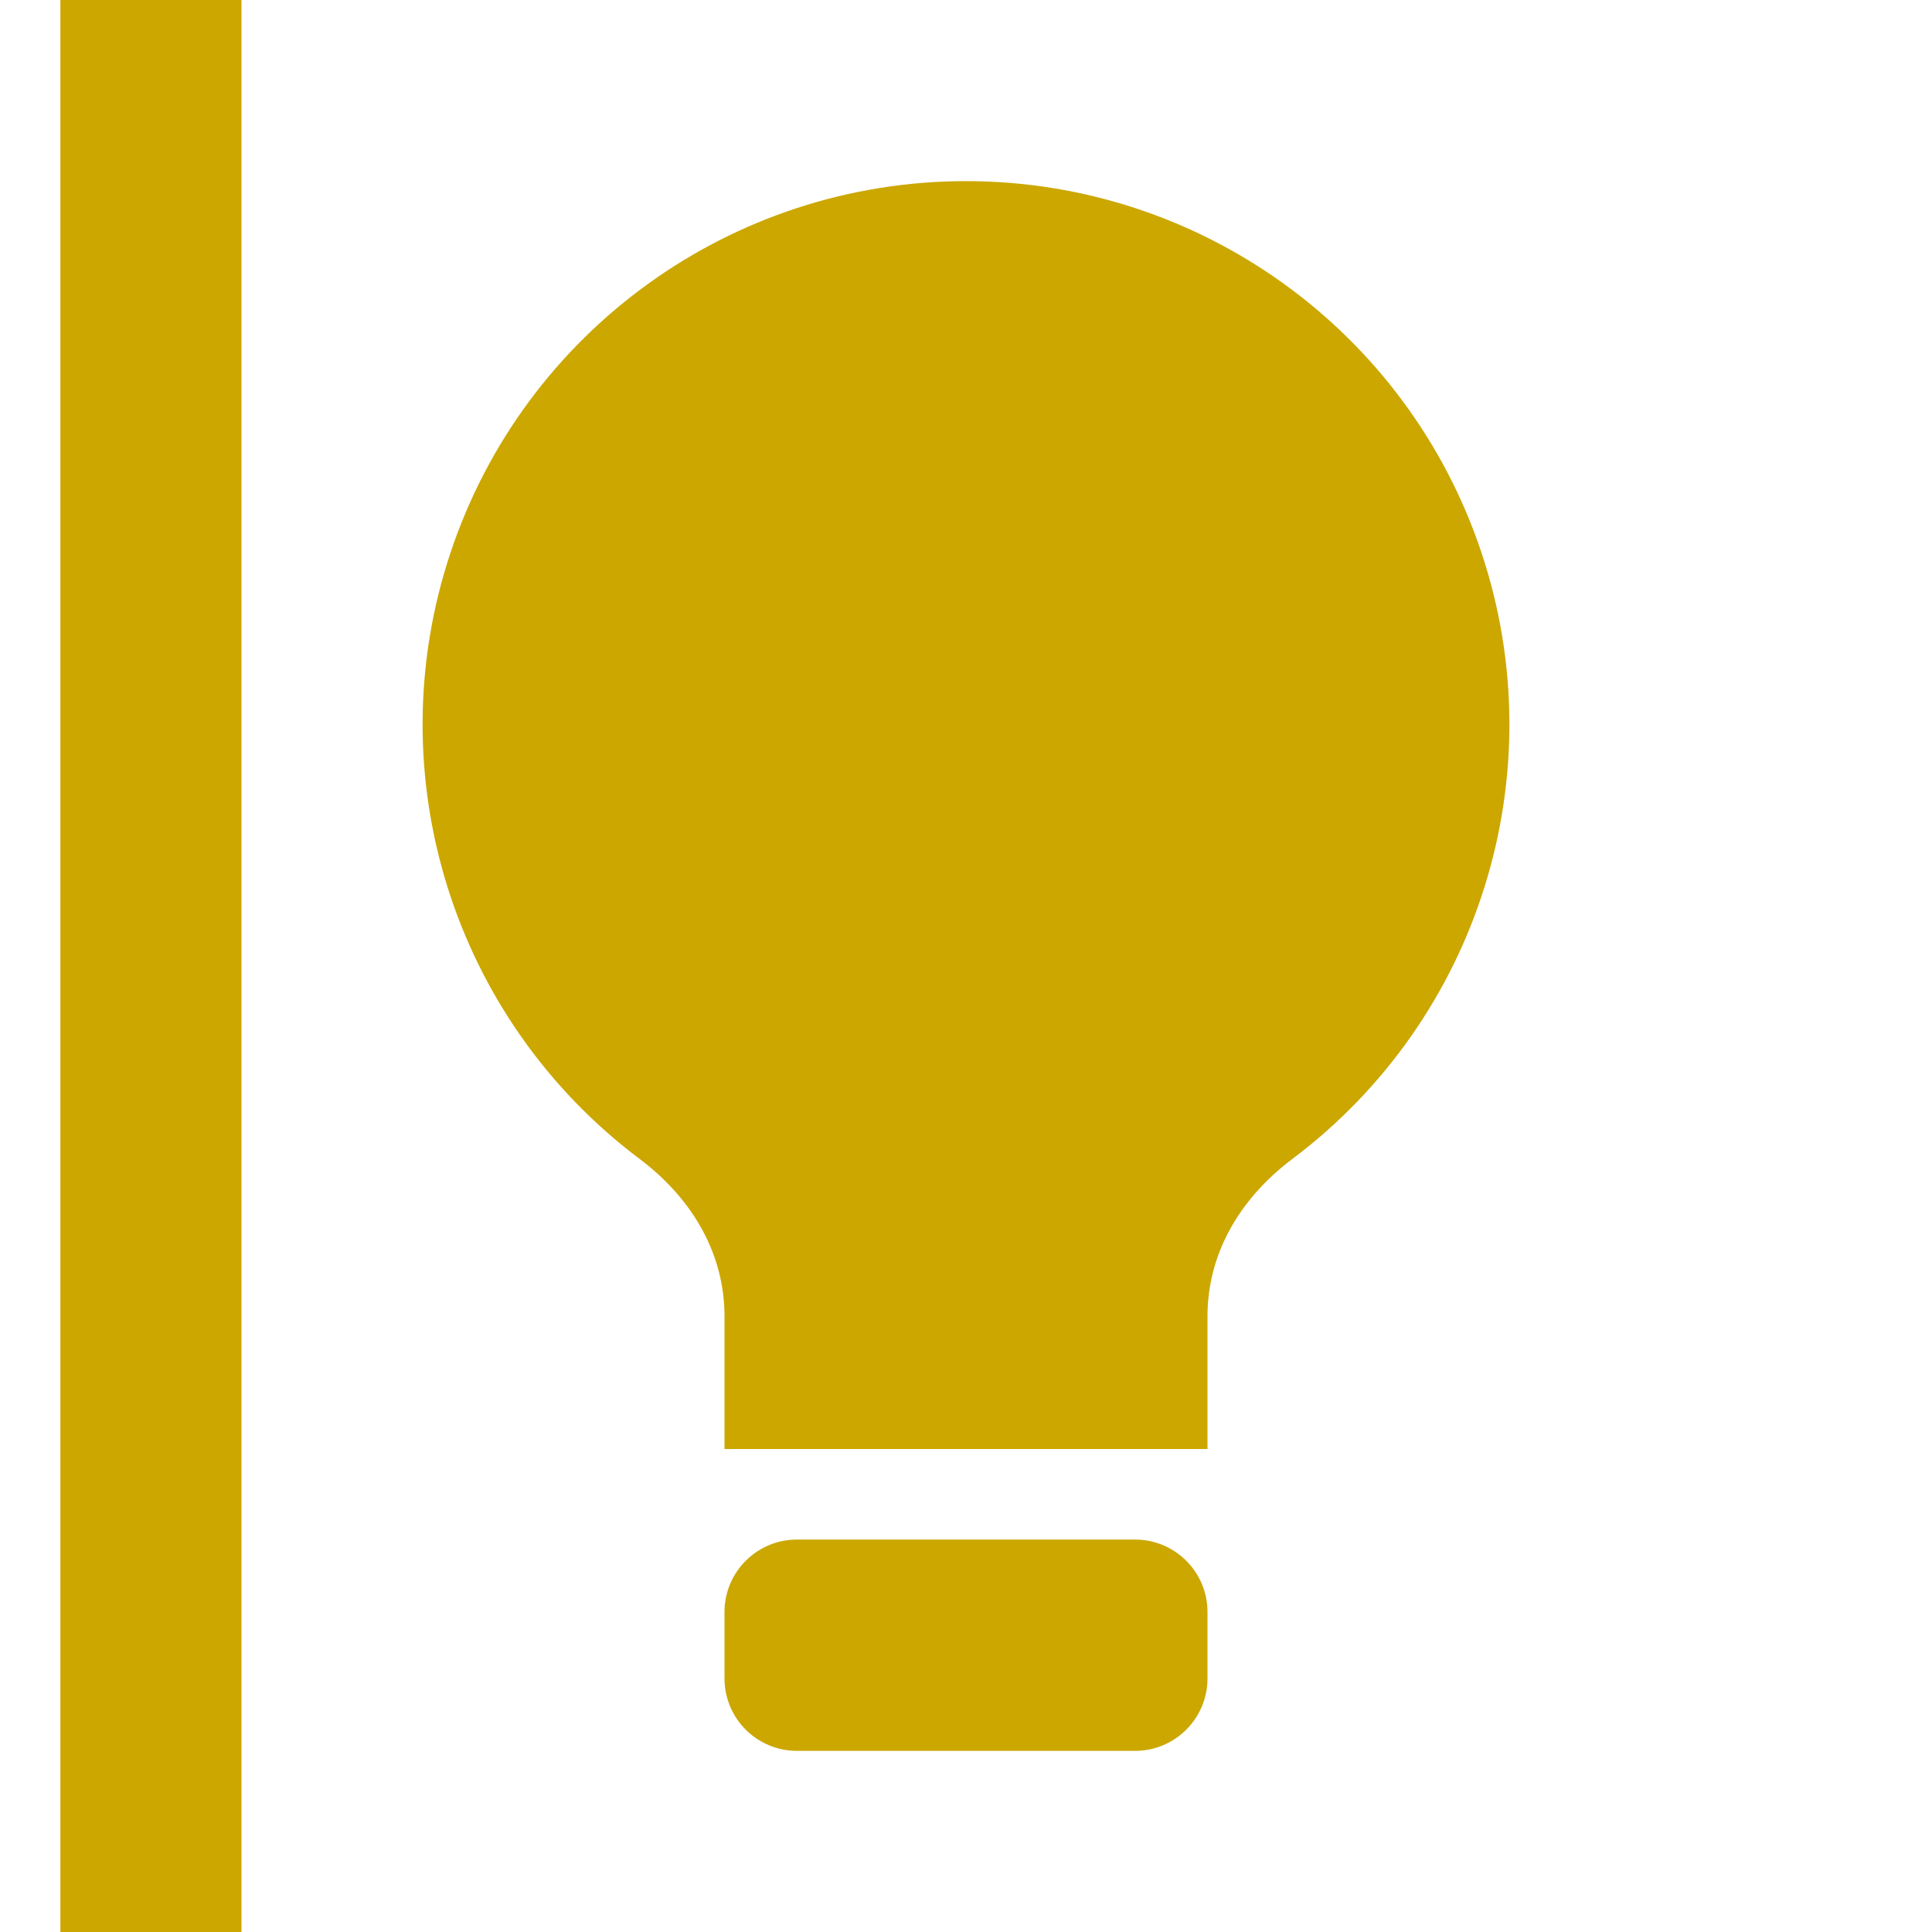
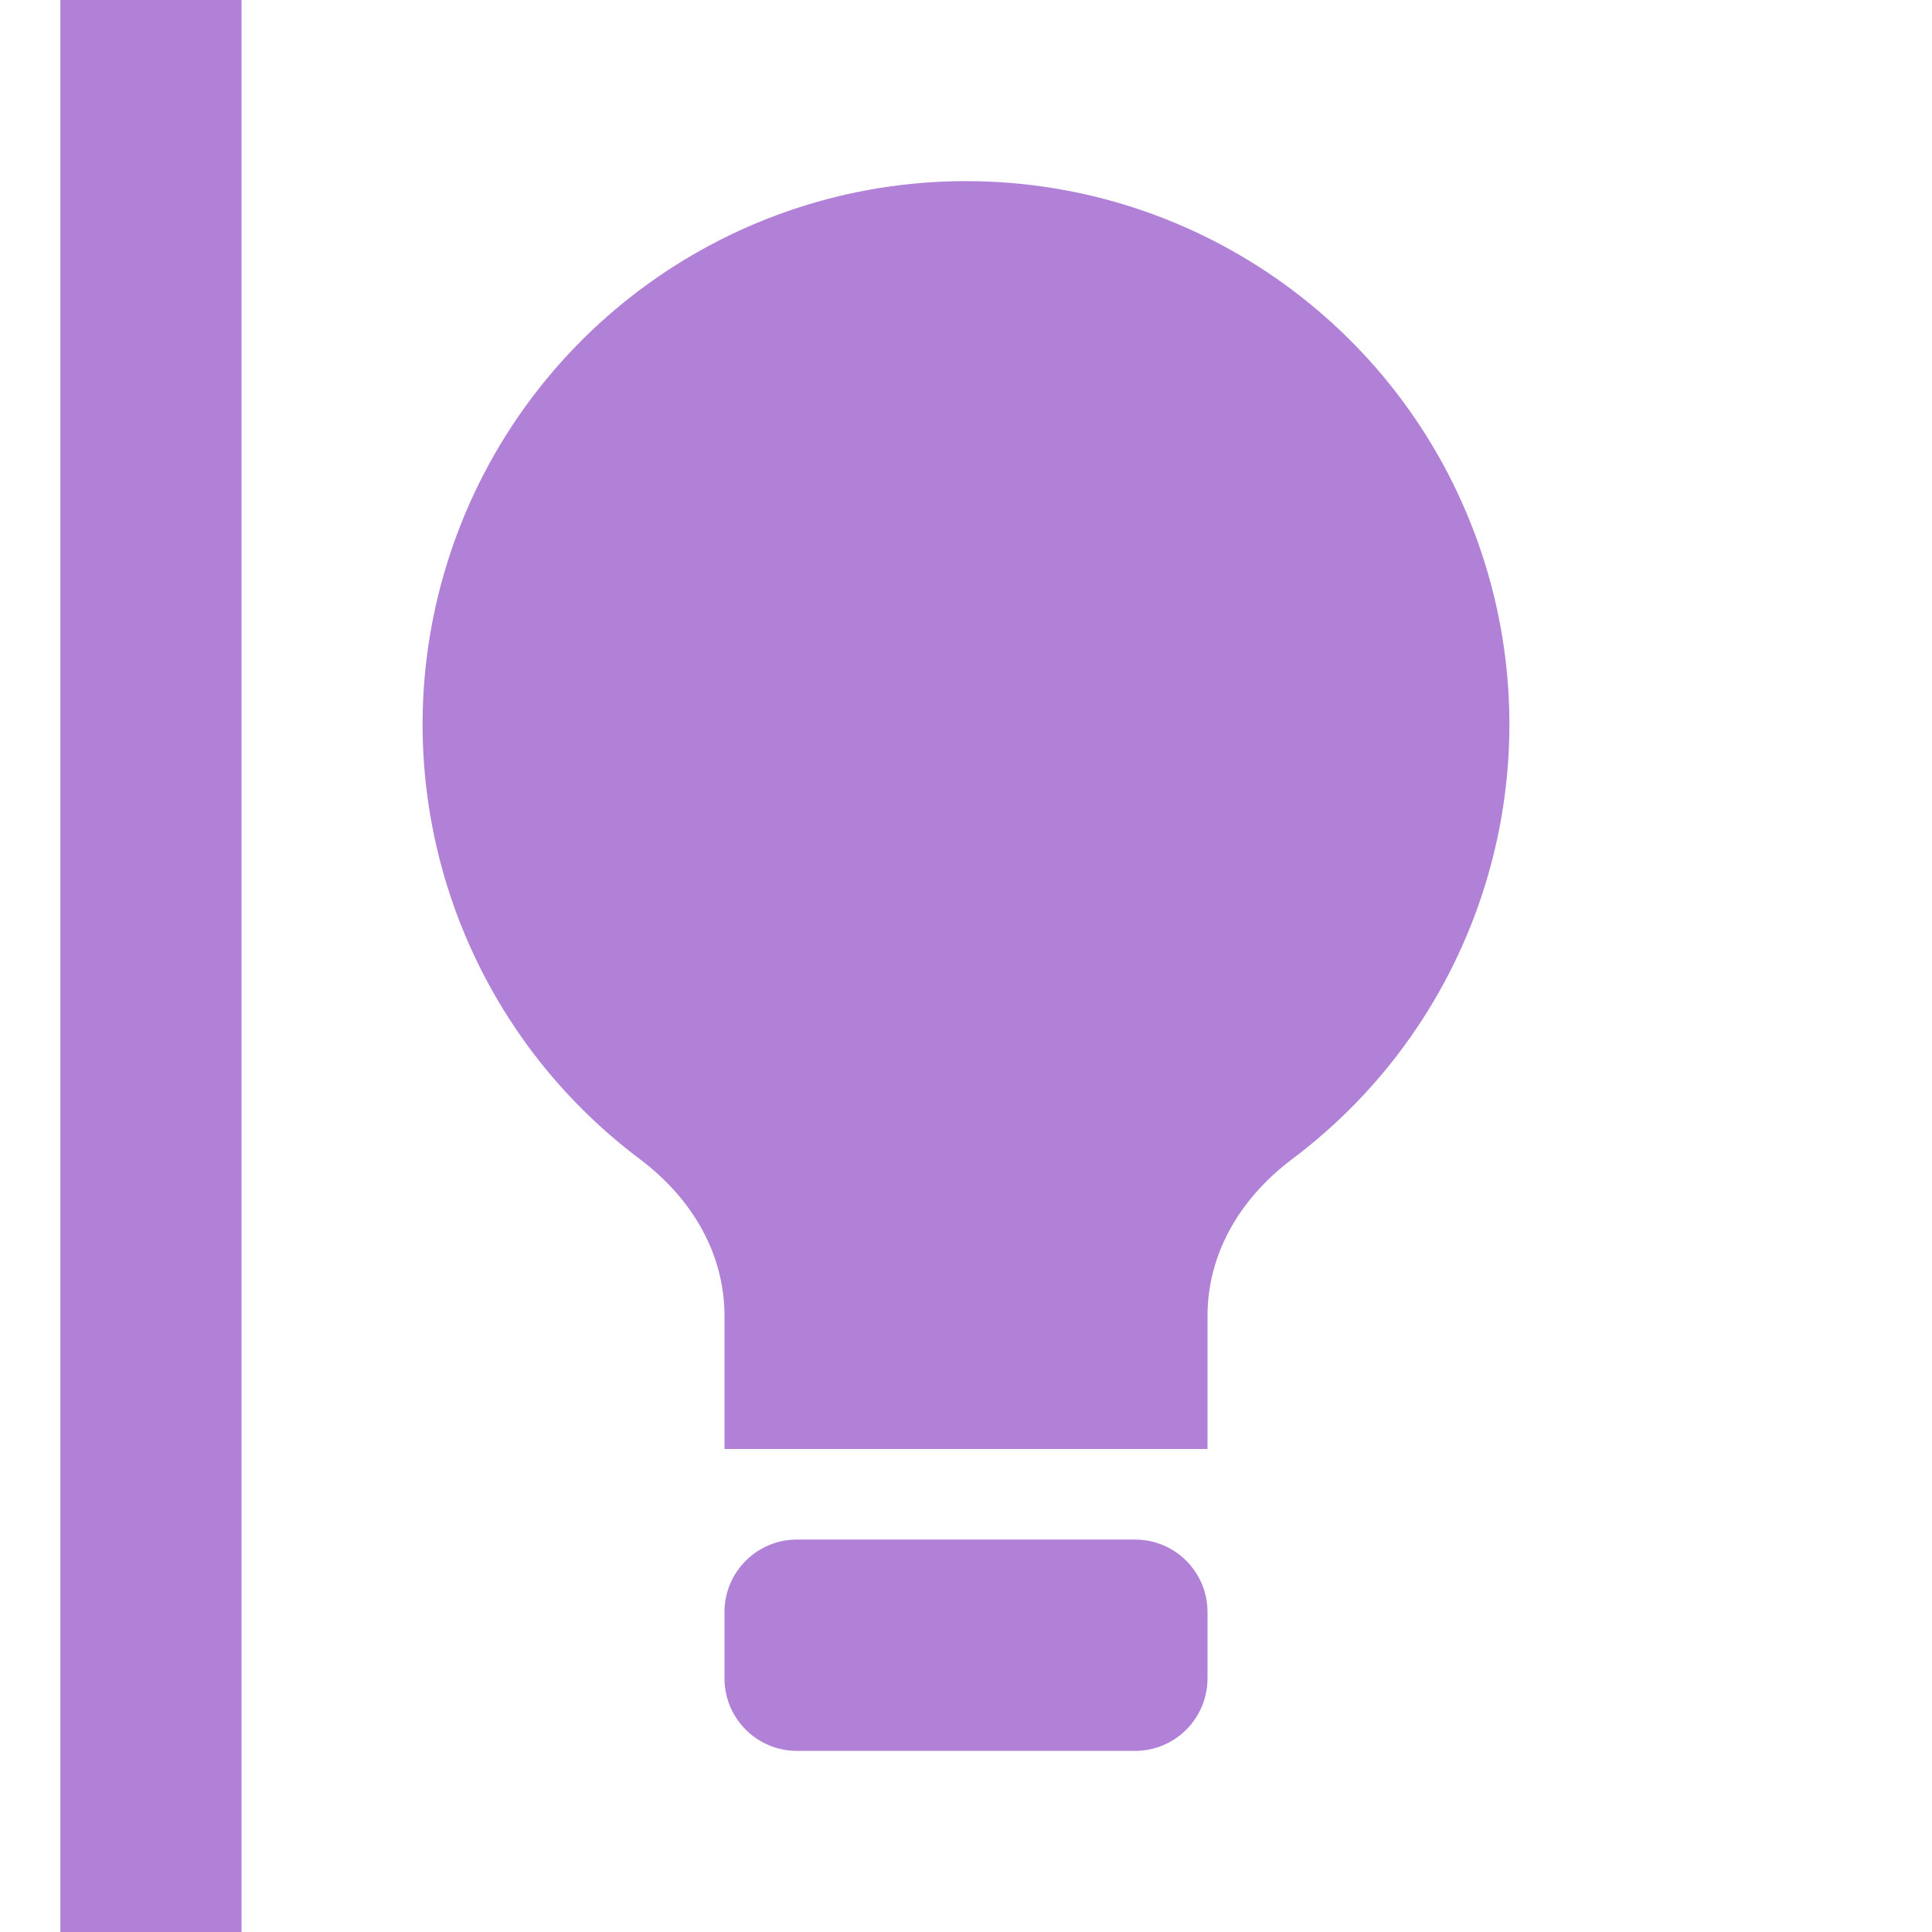
<svg xmlns="http://www.w3.org/2000/svg" width="16" height="16" viewBox="0 0 16 16">
-   <rect x="0.5" y="0" width="1.5" height="16" fill="#cca700" />
-   <path fill="#cca700" d="M8 1.5a4.5 4.5 0 0 0-2.7 8.1c.45.34.7.8.7 1.3V12h4v-1.1c0-.5.25-.96.7-1.3A4.5 4.5 0 0 0 8 1.5Z" />
-   <rect x="6" y="12.75" width="4" height="1.75" rx=".6" fill="#cca700" />
+   <rect x="0.5" y="0" width="1.5" height="16" fill="#b180d7" />
+   <path fill="#b180d7" d="M8 1.5a4.5 4.5 0 0 0-2.7 8.1c.45.34.7.8.7 1.3V12h4v-1.1c0-.5.25-.96.7-1.3A4.5 4.5 0 0 0 8 1.5Z" />
+   <rect x="6" y="12.75" width="4" height="1.75" rx=".6" fill="#b180d7" />
</svg>
